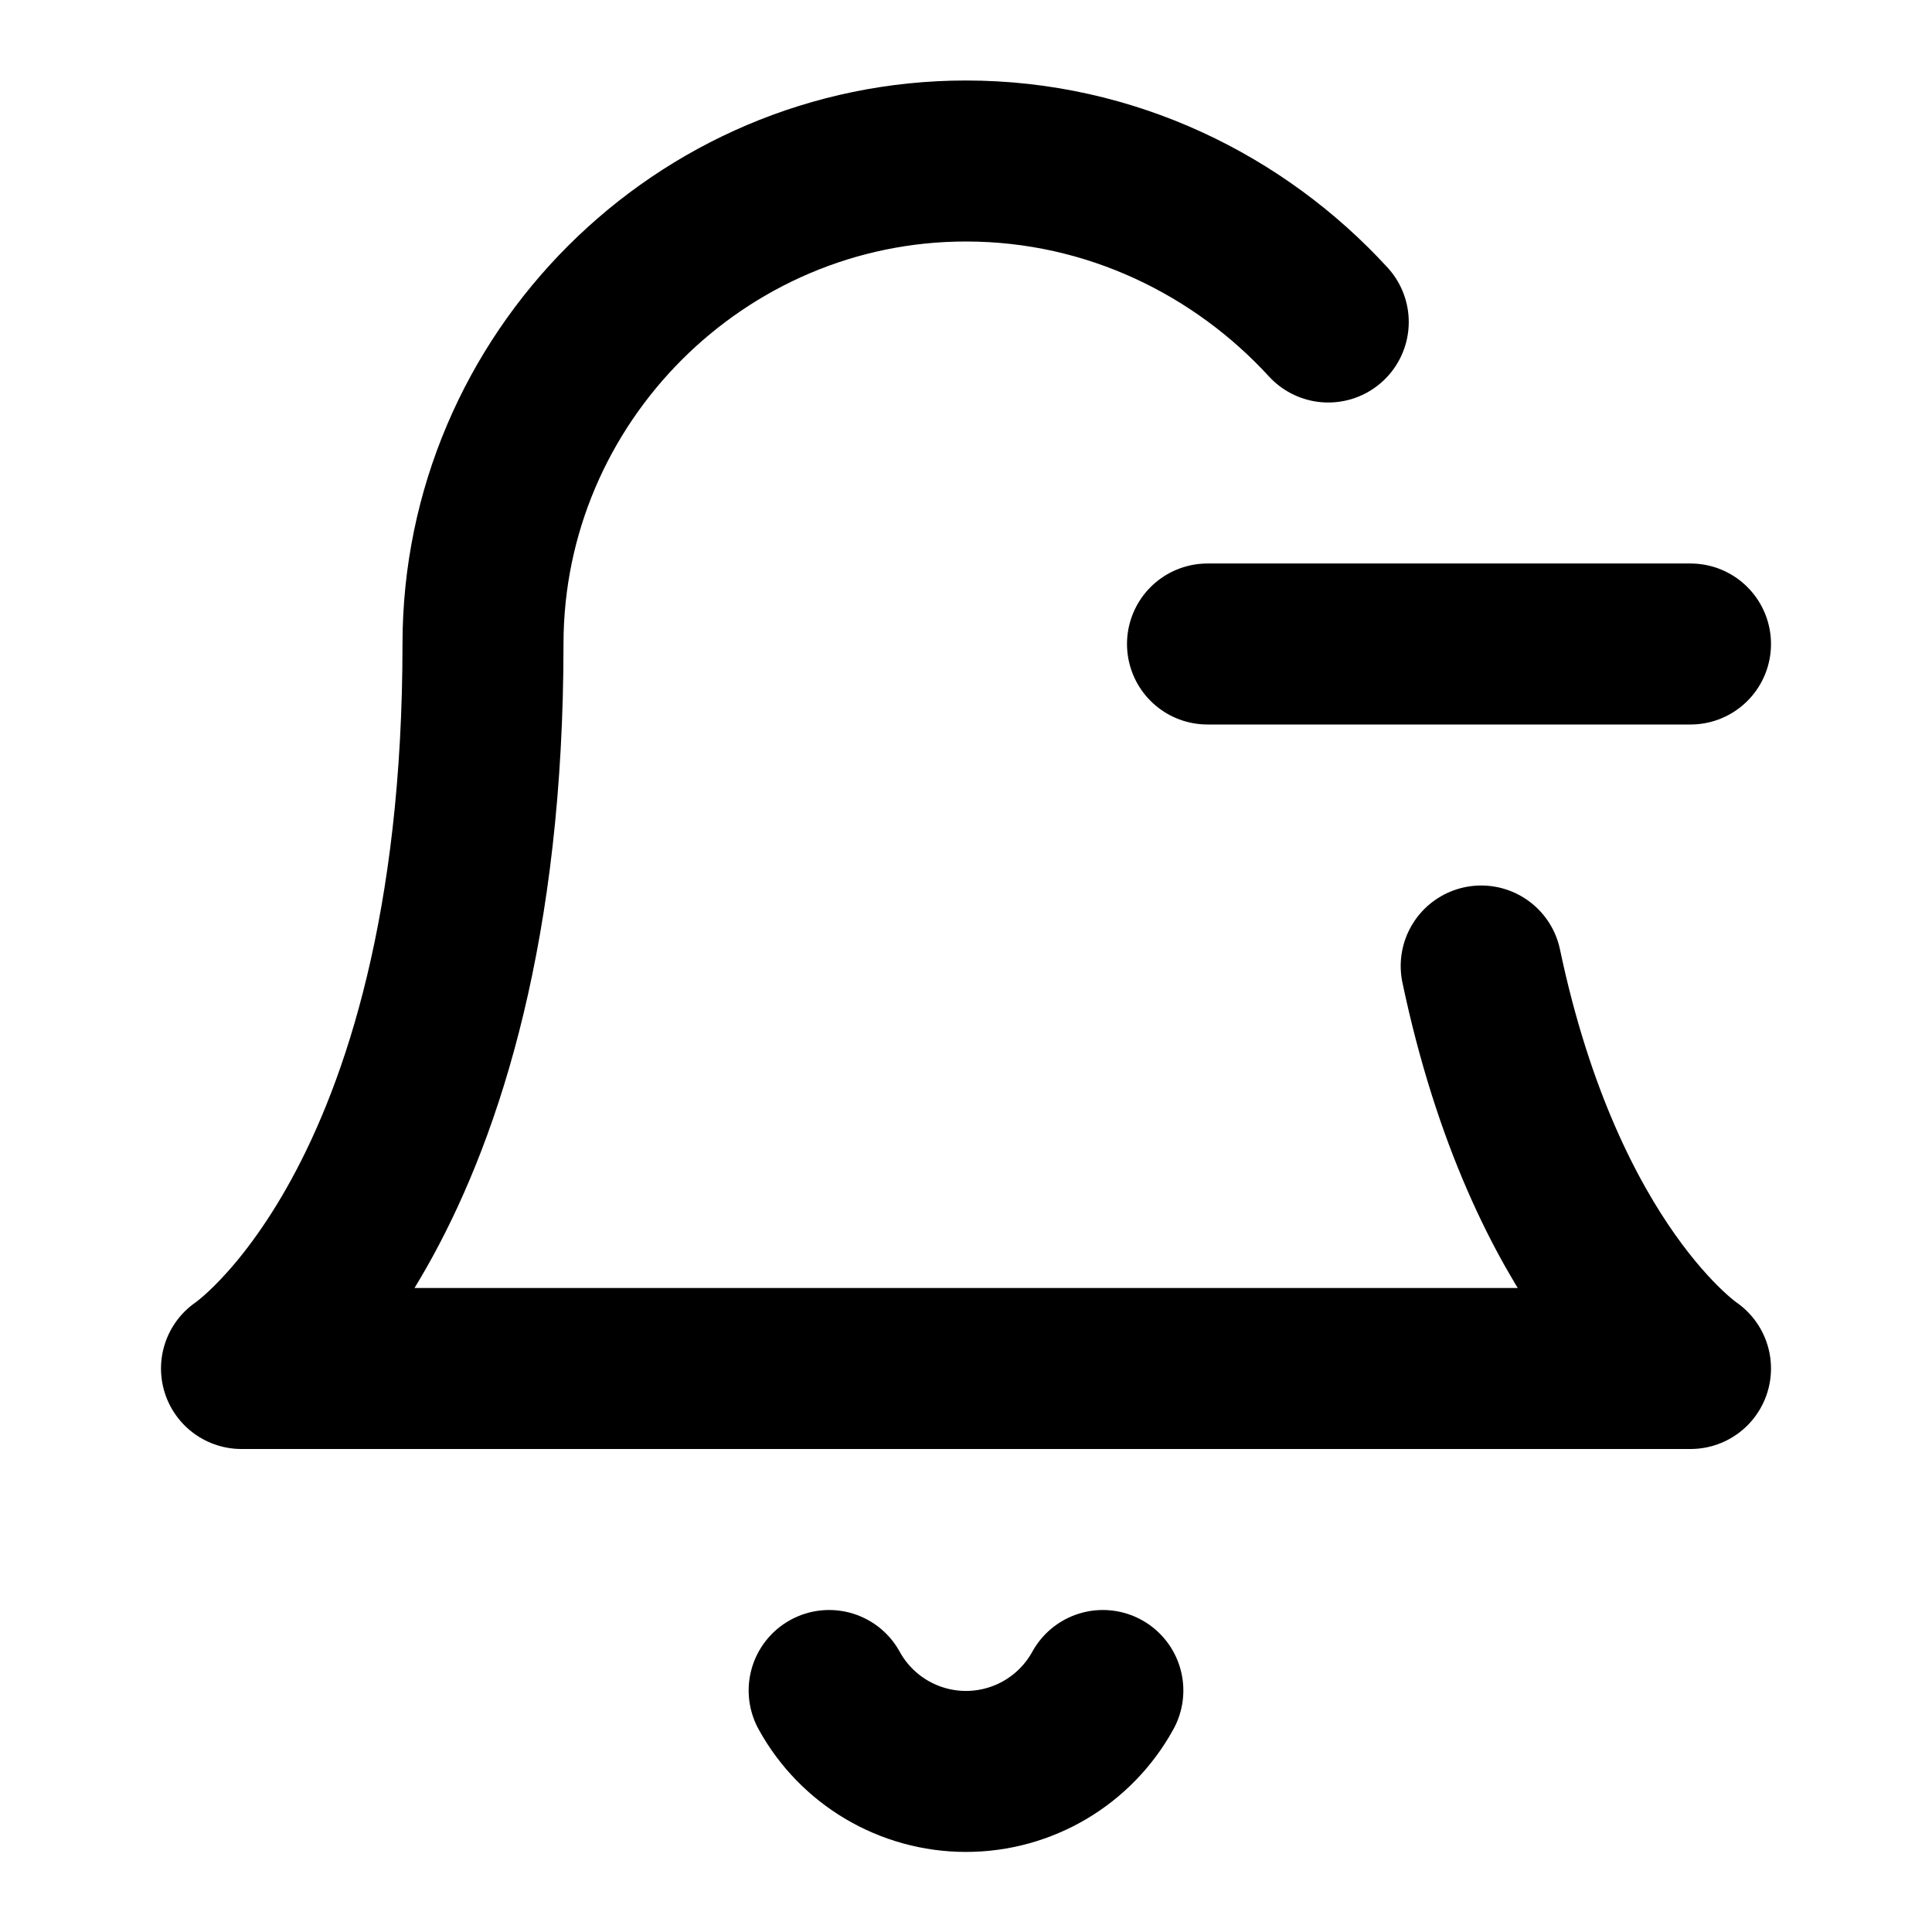
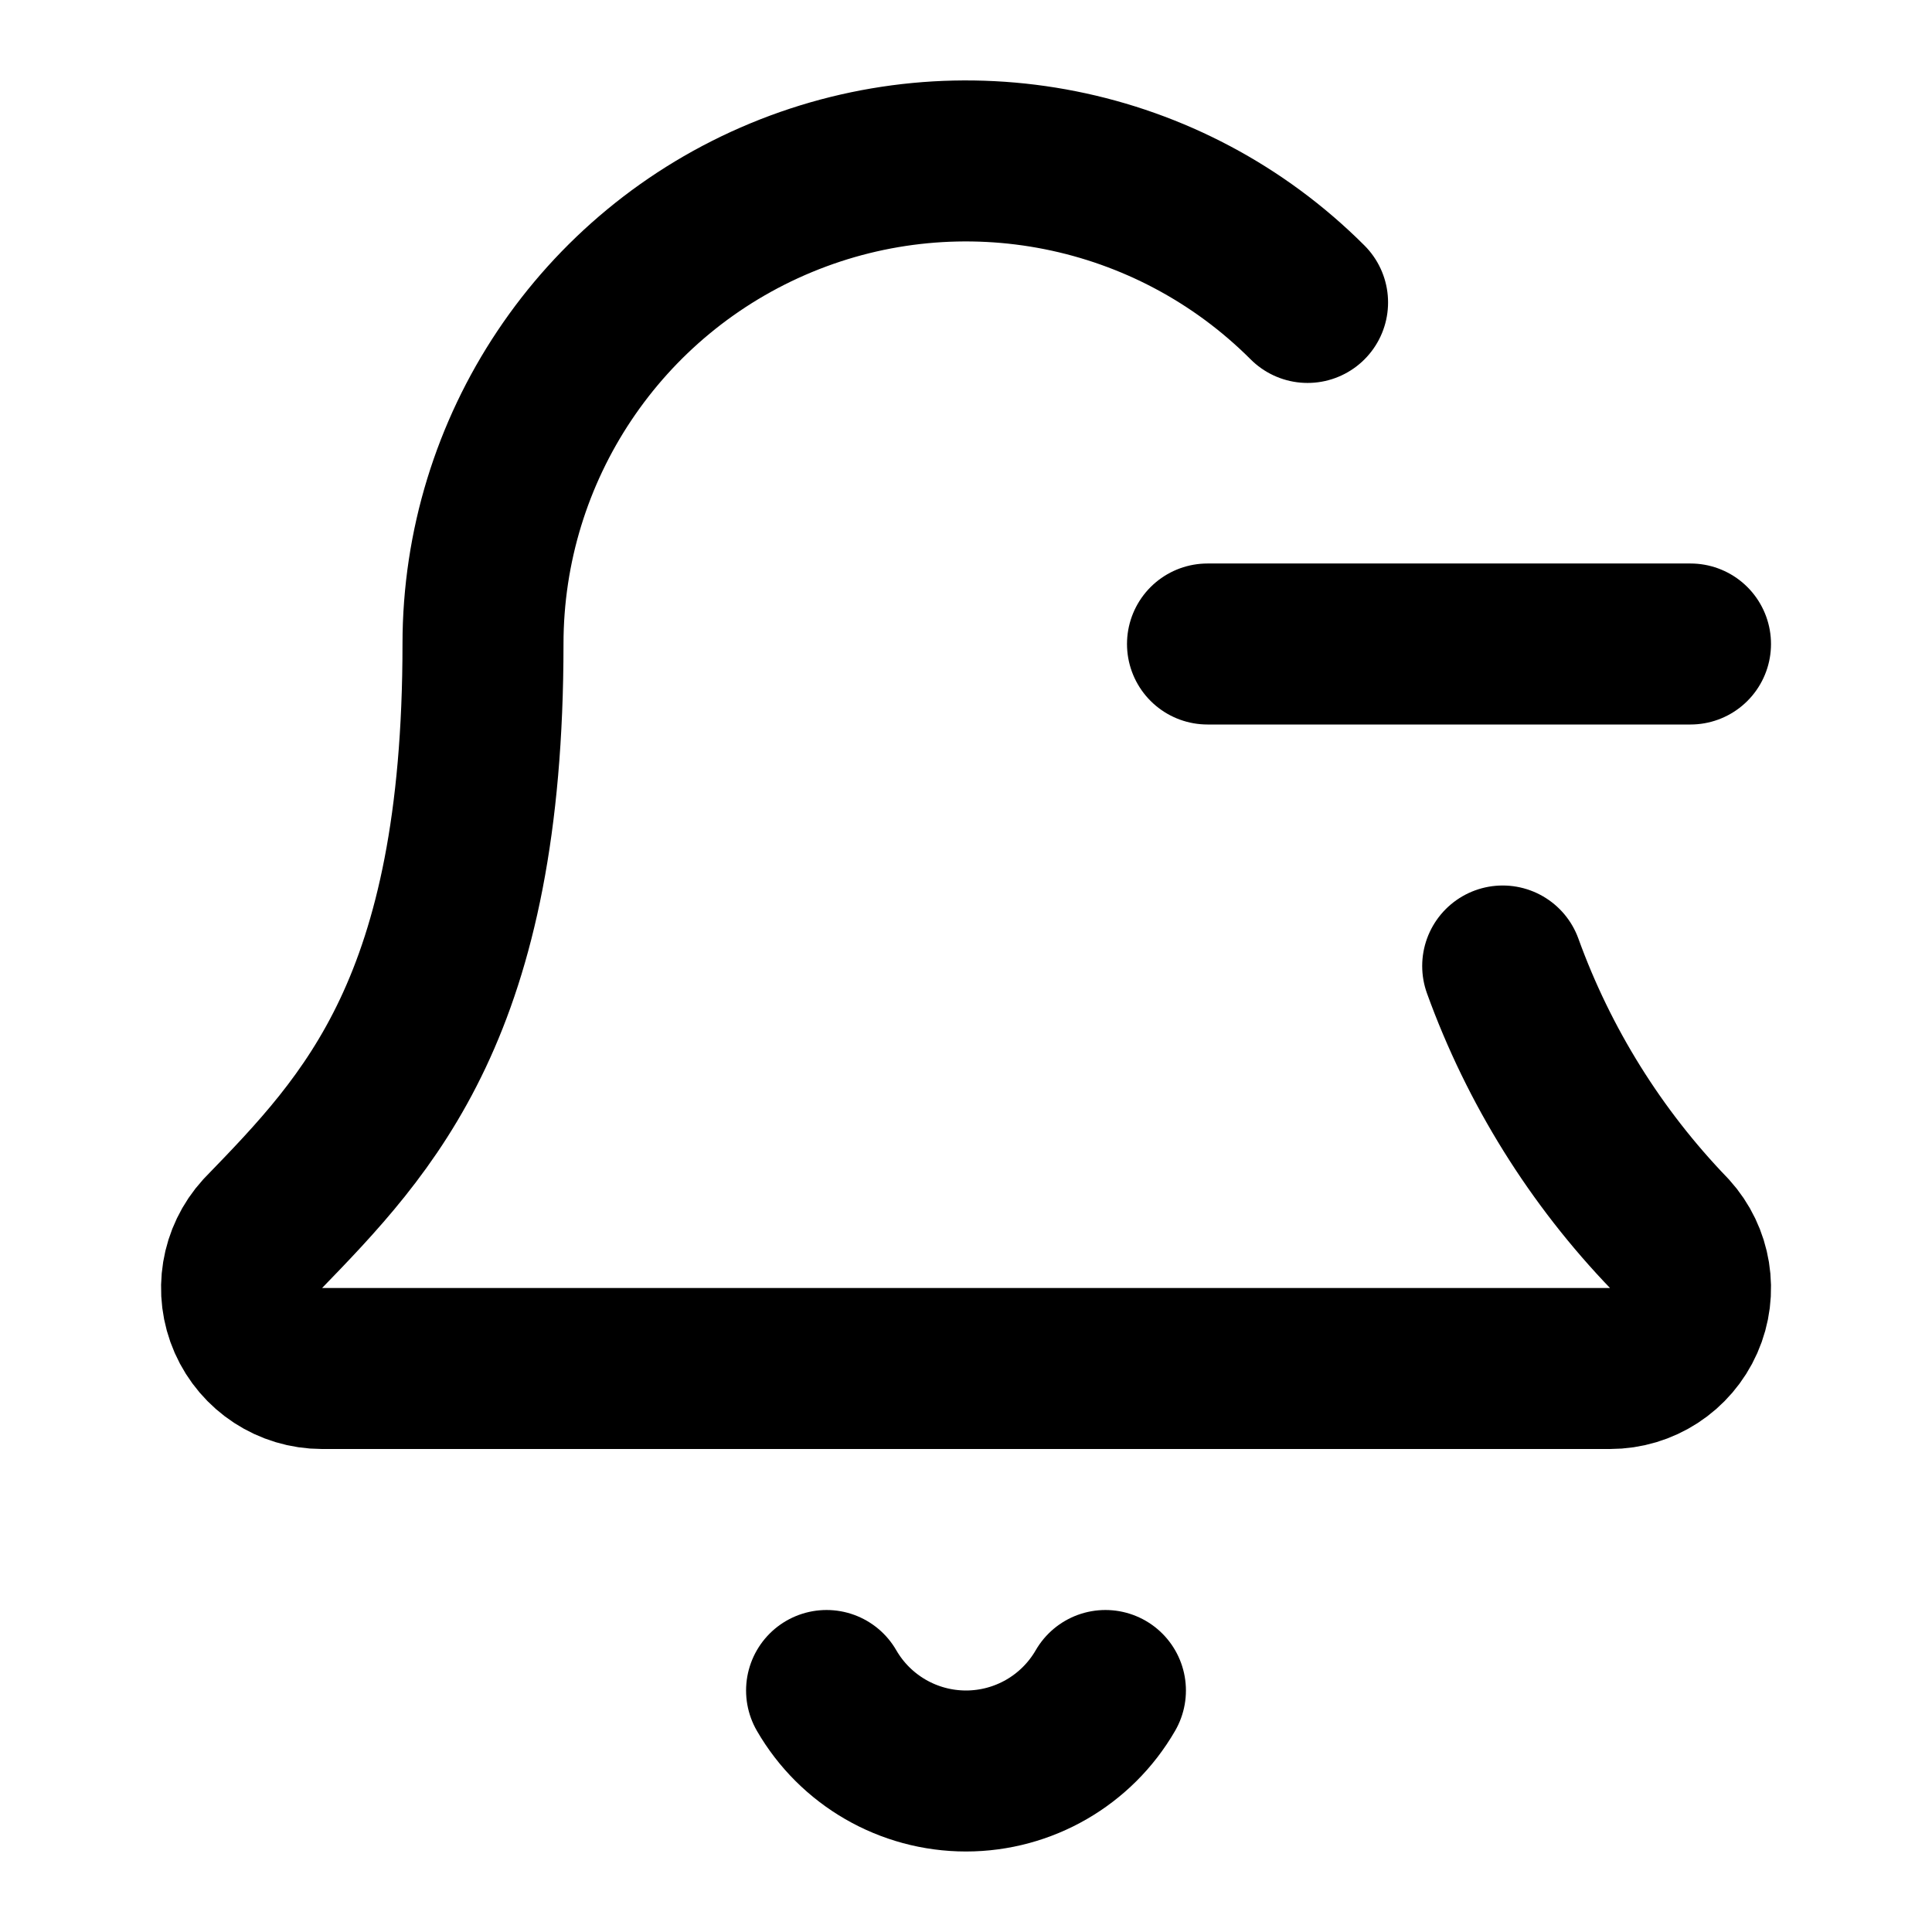
<svg xmlns="http://www.w3.org/2000/svg" width="24" height="24" fill="none" stroke="currentColor" stroke-linecap="round" stroke-linejoin="round" stroke-width="2" viewBox="0 0 24 24">
-   <path d="M18.4 12c.8 3.8 2.6 5 2.6 5H3s3-2 3-9c0-3.3 2.7-6 6-6 1.8 0 3.4.8 4.5 2M10.3 21a1.94 1.94 0 0 0 3.4 0M15 8h6" />
+   <path d="M10.268 21a2 2 0 0 0 3.464 0M15 8h6M16.243 3.757A6 6 0 0 0 6 8c0 4.499-1.411 5.956-2.738 7.326A1 1 0 0 0 4 17h16a1 1 0 0 0 .74-1.673A9.4 9.4 0 0 1 18.667 12" />
</svg>
